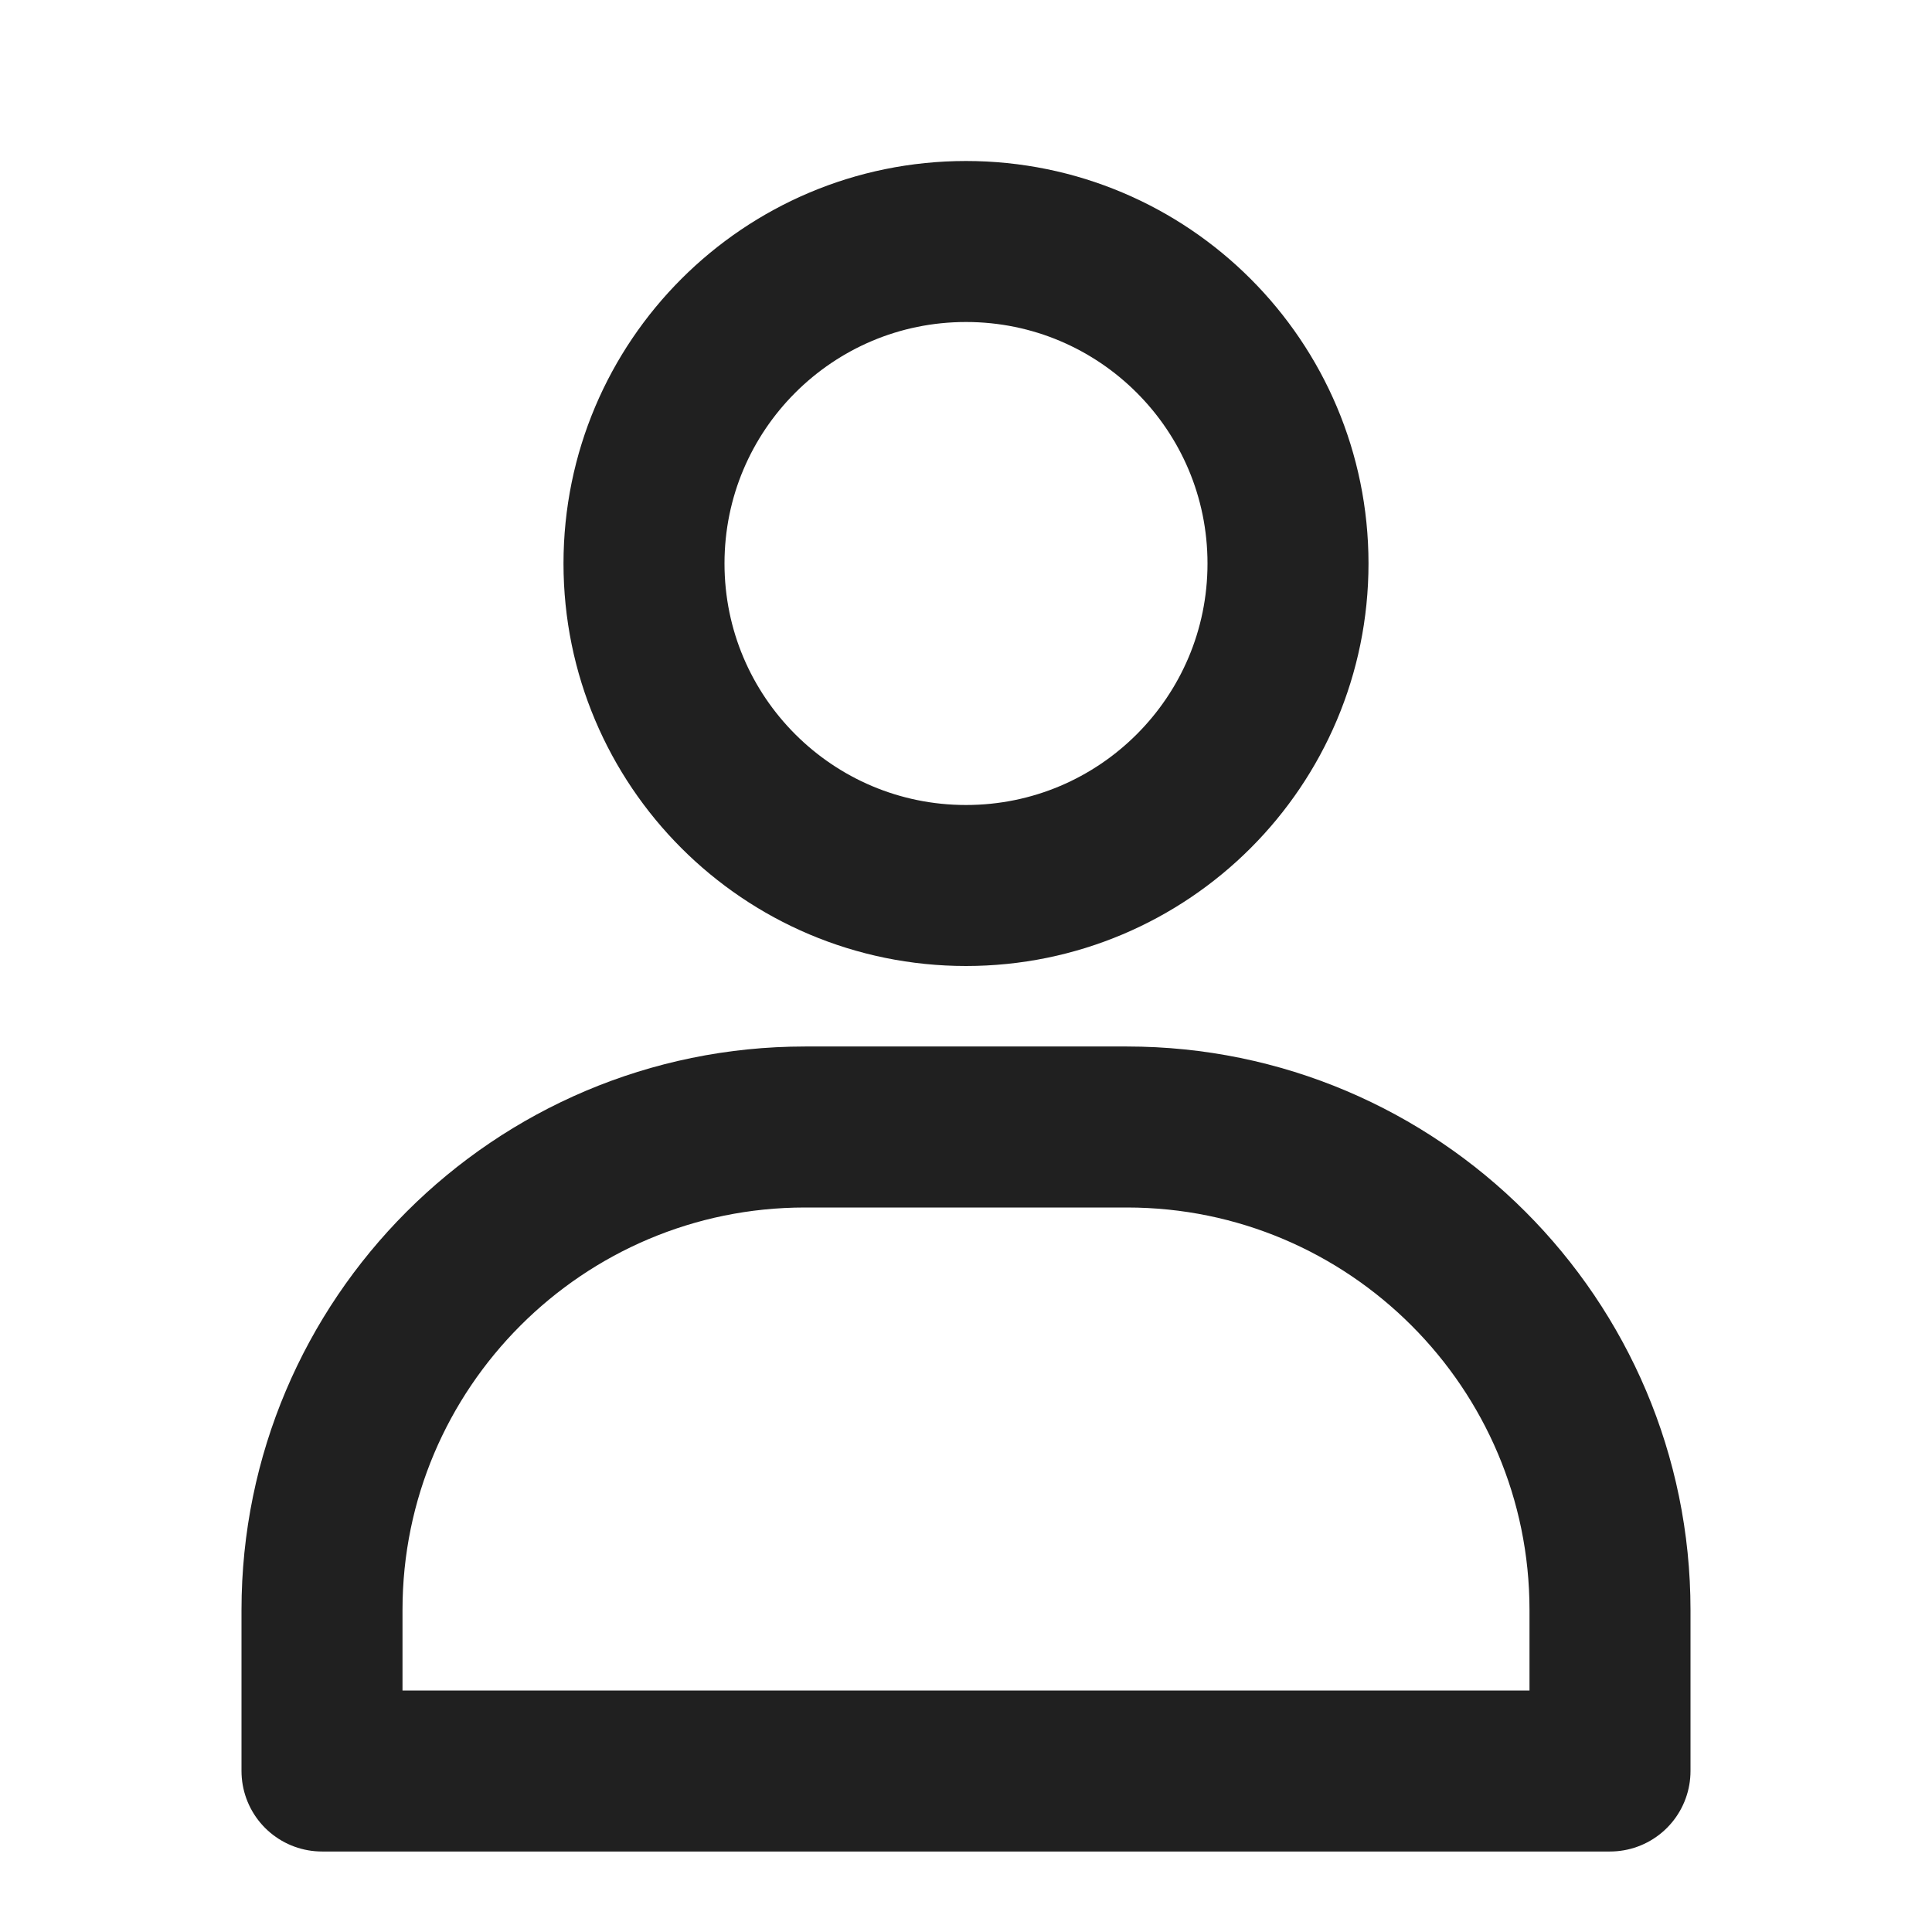
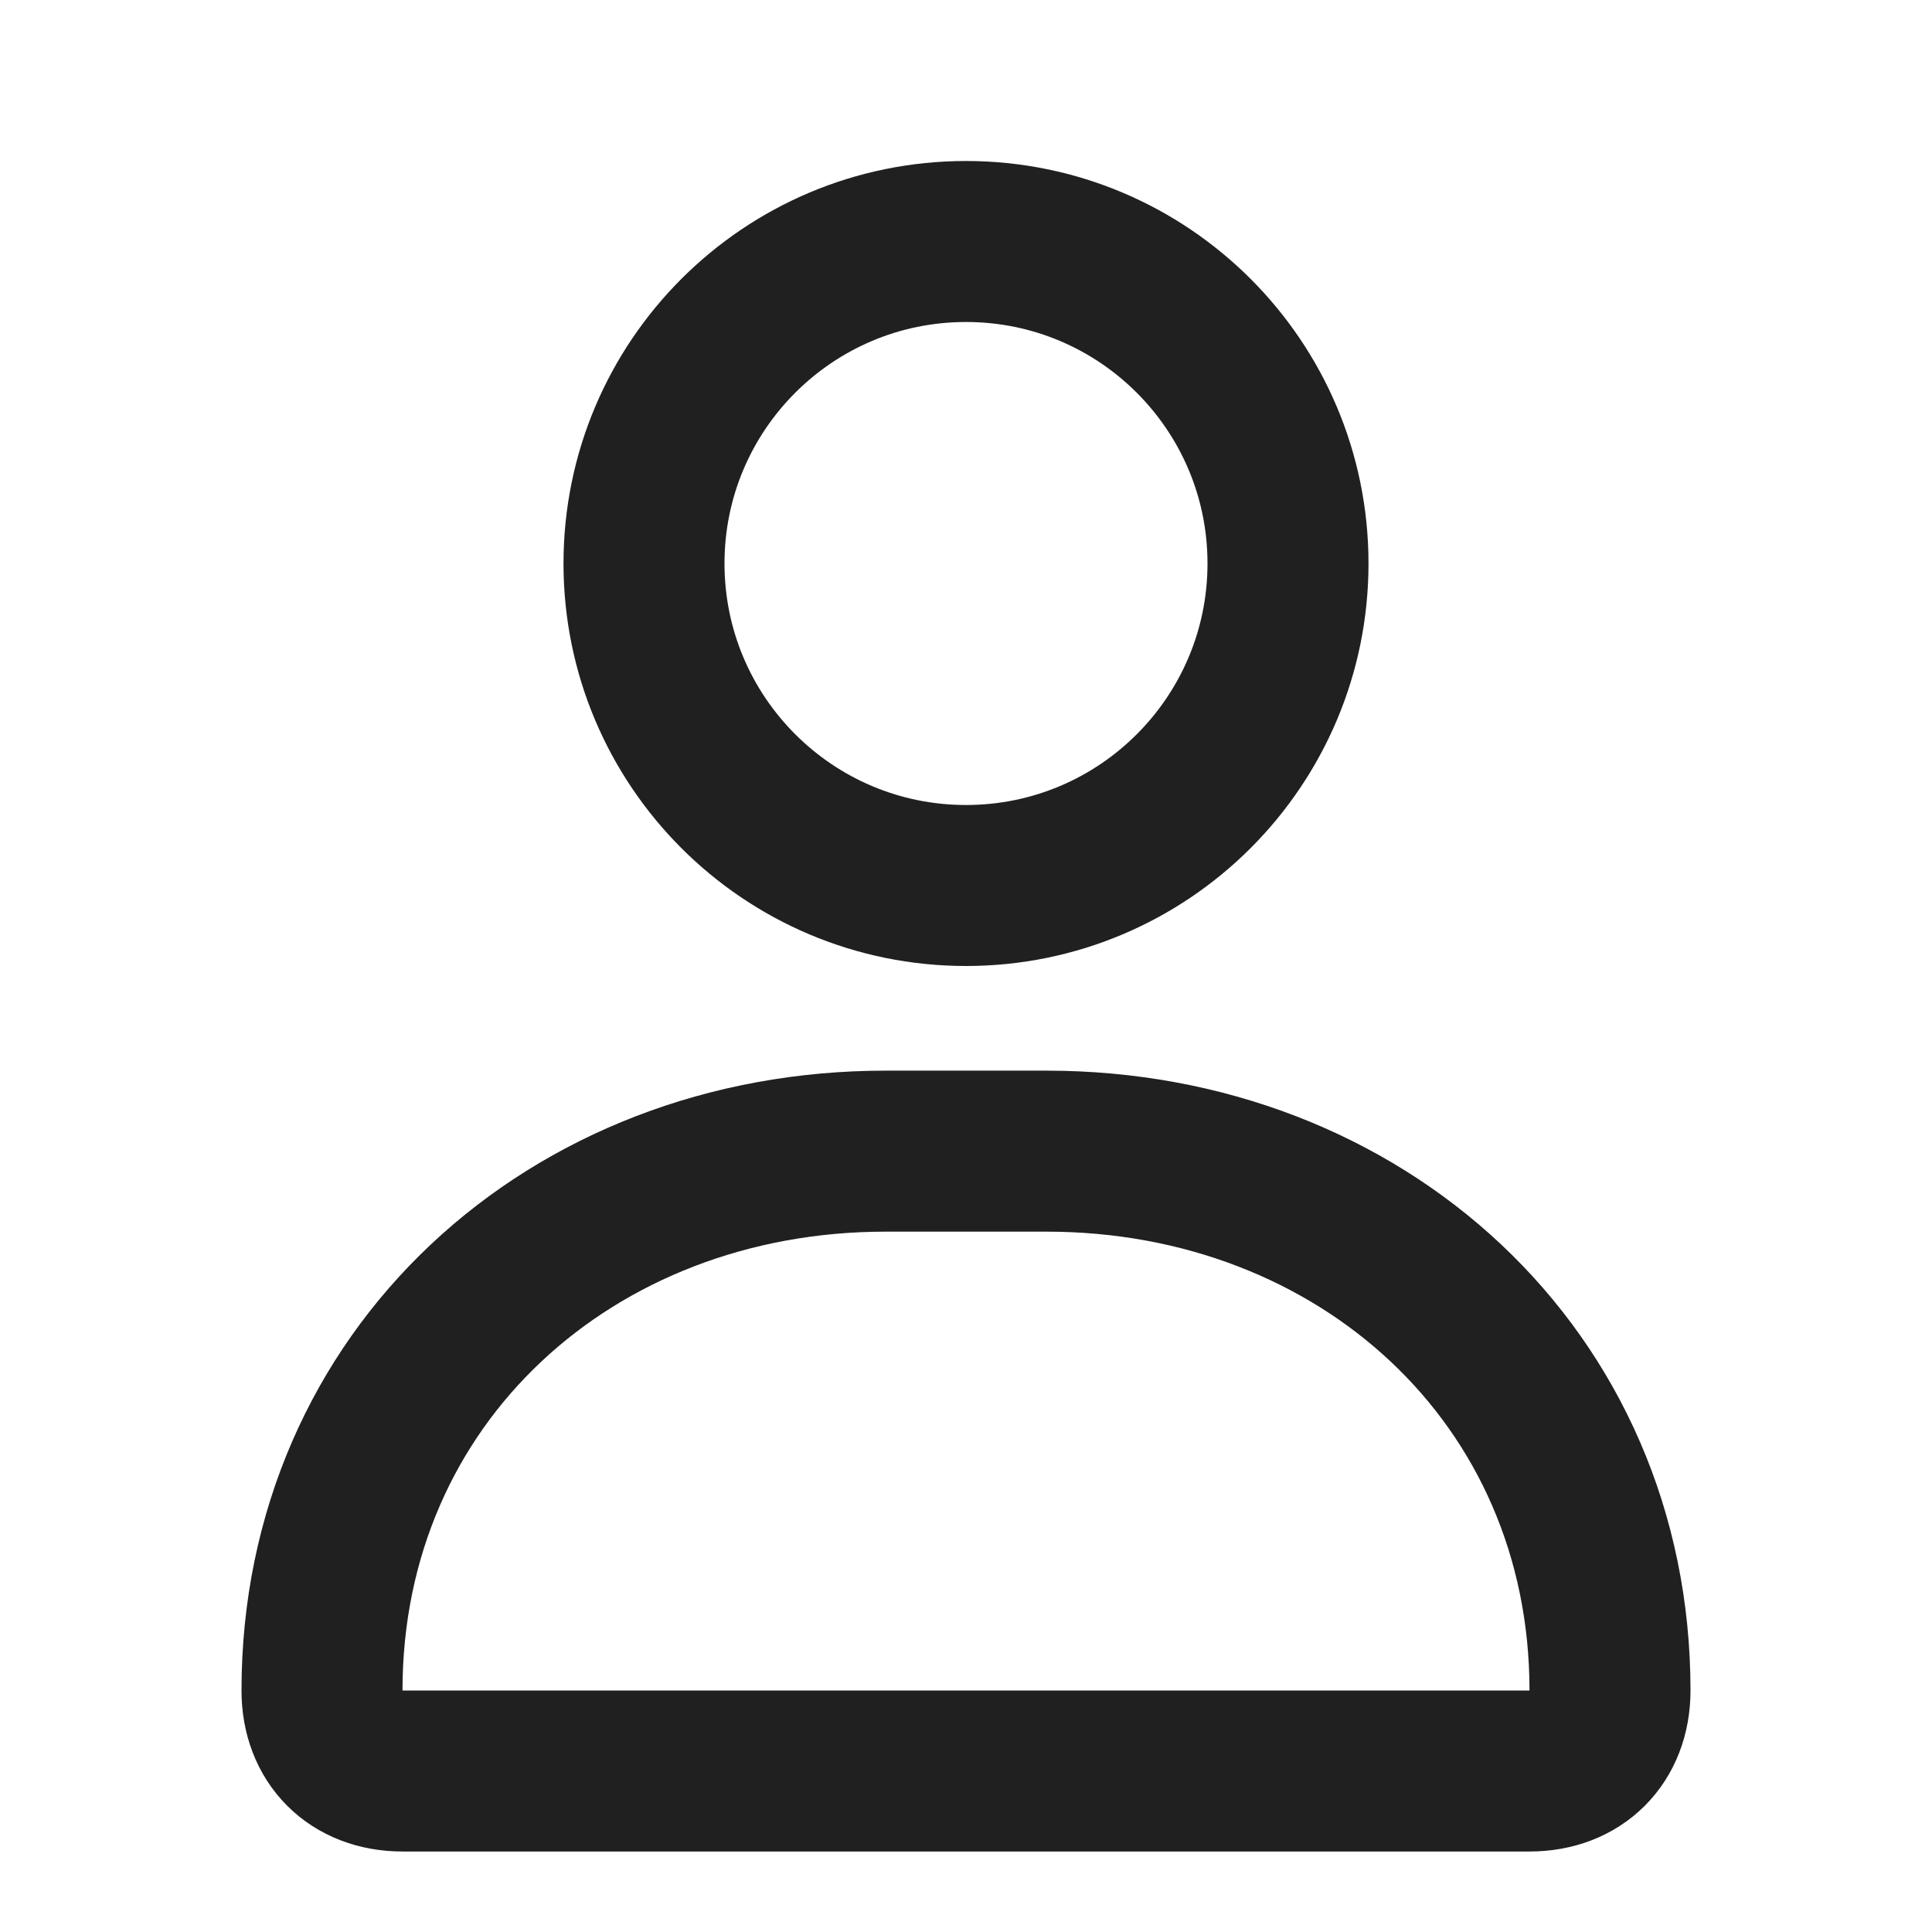
<svg xmlns="http://www.w3.org/2000/svg" version="1.1" id="Layer_1" x="0px" y="0px" viewBox="0 0 24 24" style="enable-background:new 0 0 24 24;" xml:space="preserve">
  <style type="text/css">
	.st0{fill:none;stroke:#202020;stroke-width:2;}
	.st1{fill:none;stroke:#202020;stroke-width:2;stroke-linecap:round;stroke-linejoin:round;}
</style>
  <circle class="st0" cx="12" cy="7" r="4" />
-   <path class="st1" d="M20,22H4v-2c0-3.31,2.69-6,6-6h4c3.31,0,6,2.69,6,6V22z" />
+   <path class="st1" d="M19,22H5c-0.6,0-1-0.4-1-1l0,0c0-3.9,3.1-6.7,7-6.7h2c3.9,0,7,2.8,7,6.7l0,0C20,21.6,19.6,22,19,22z" />
</svg>
